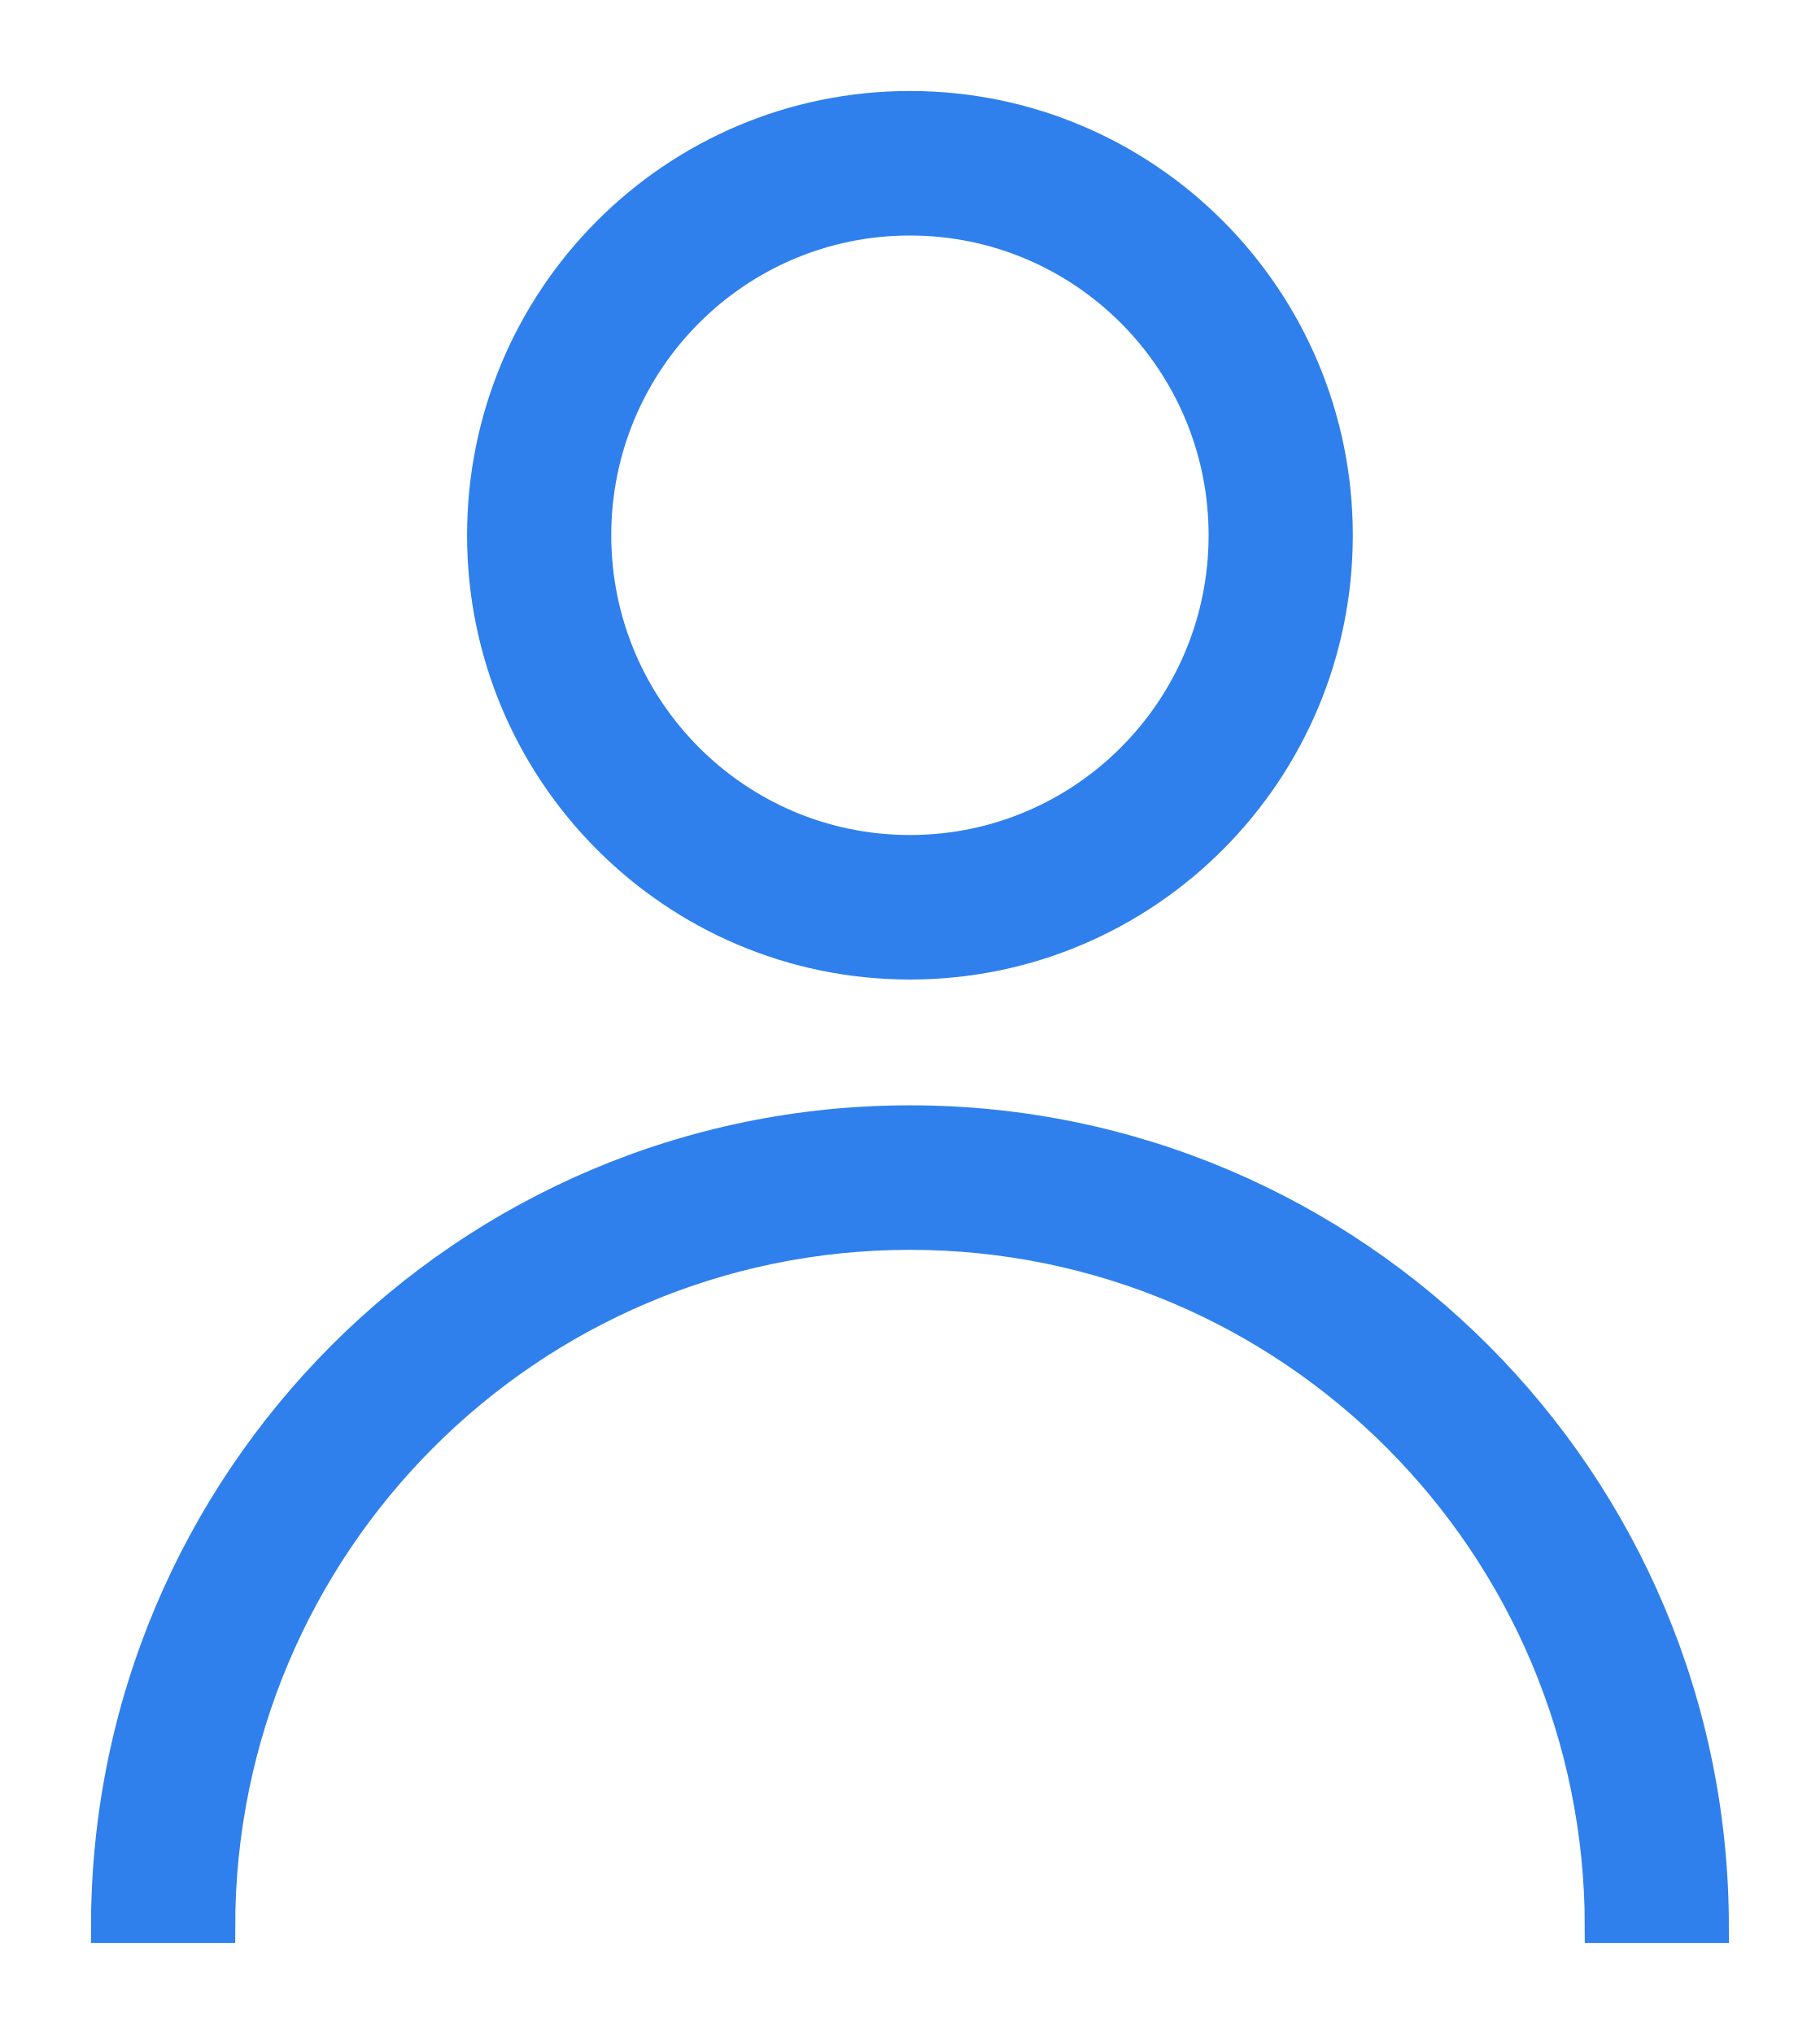
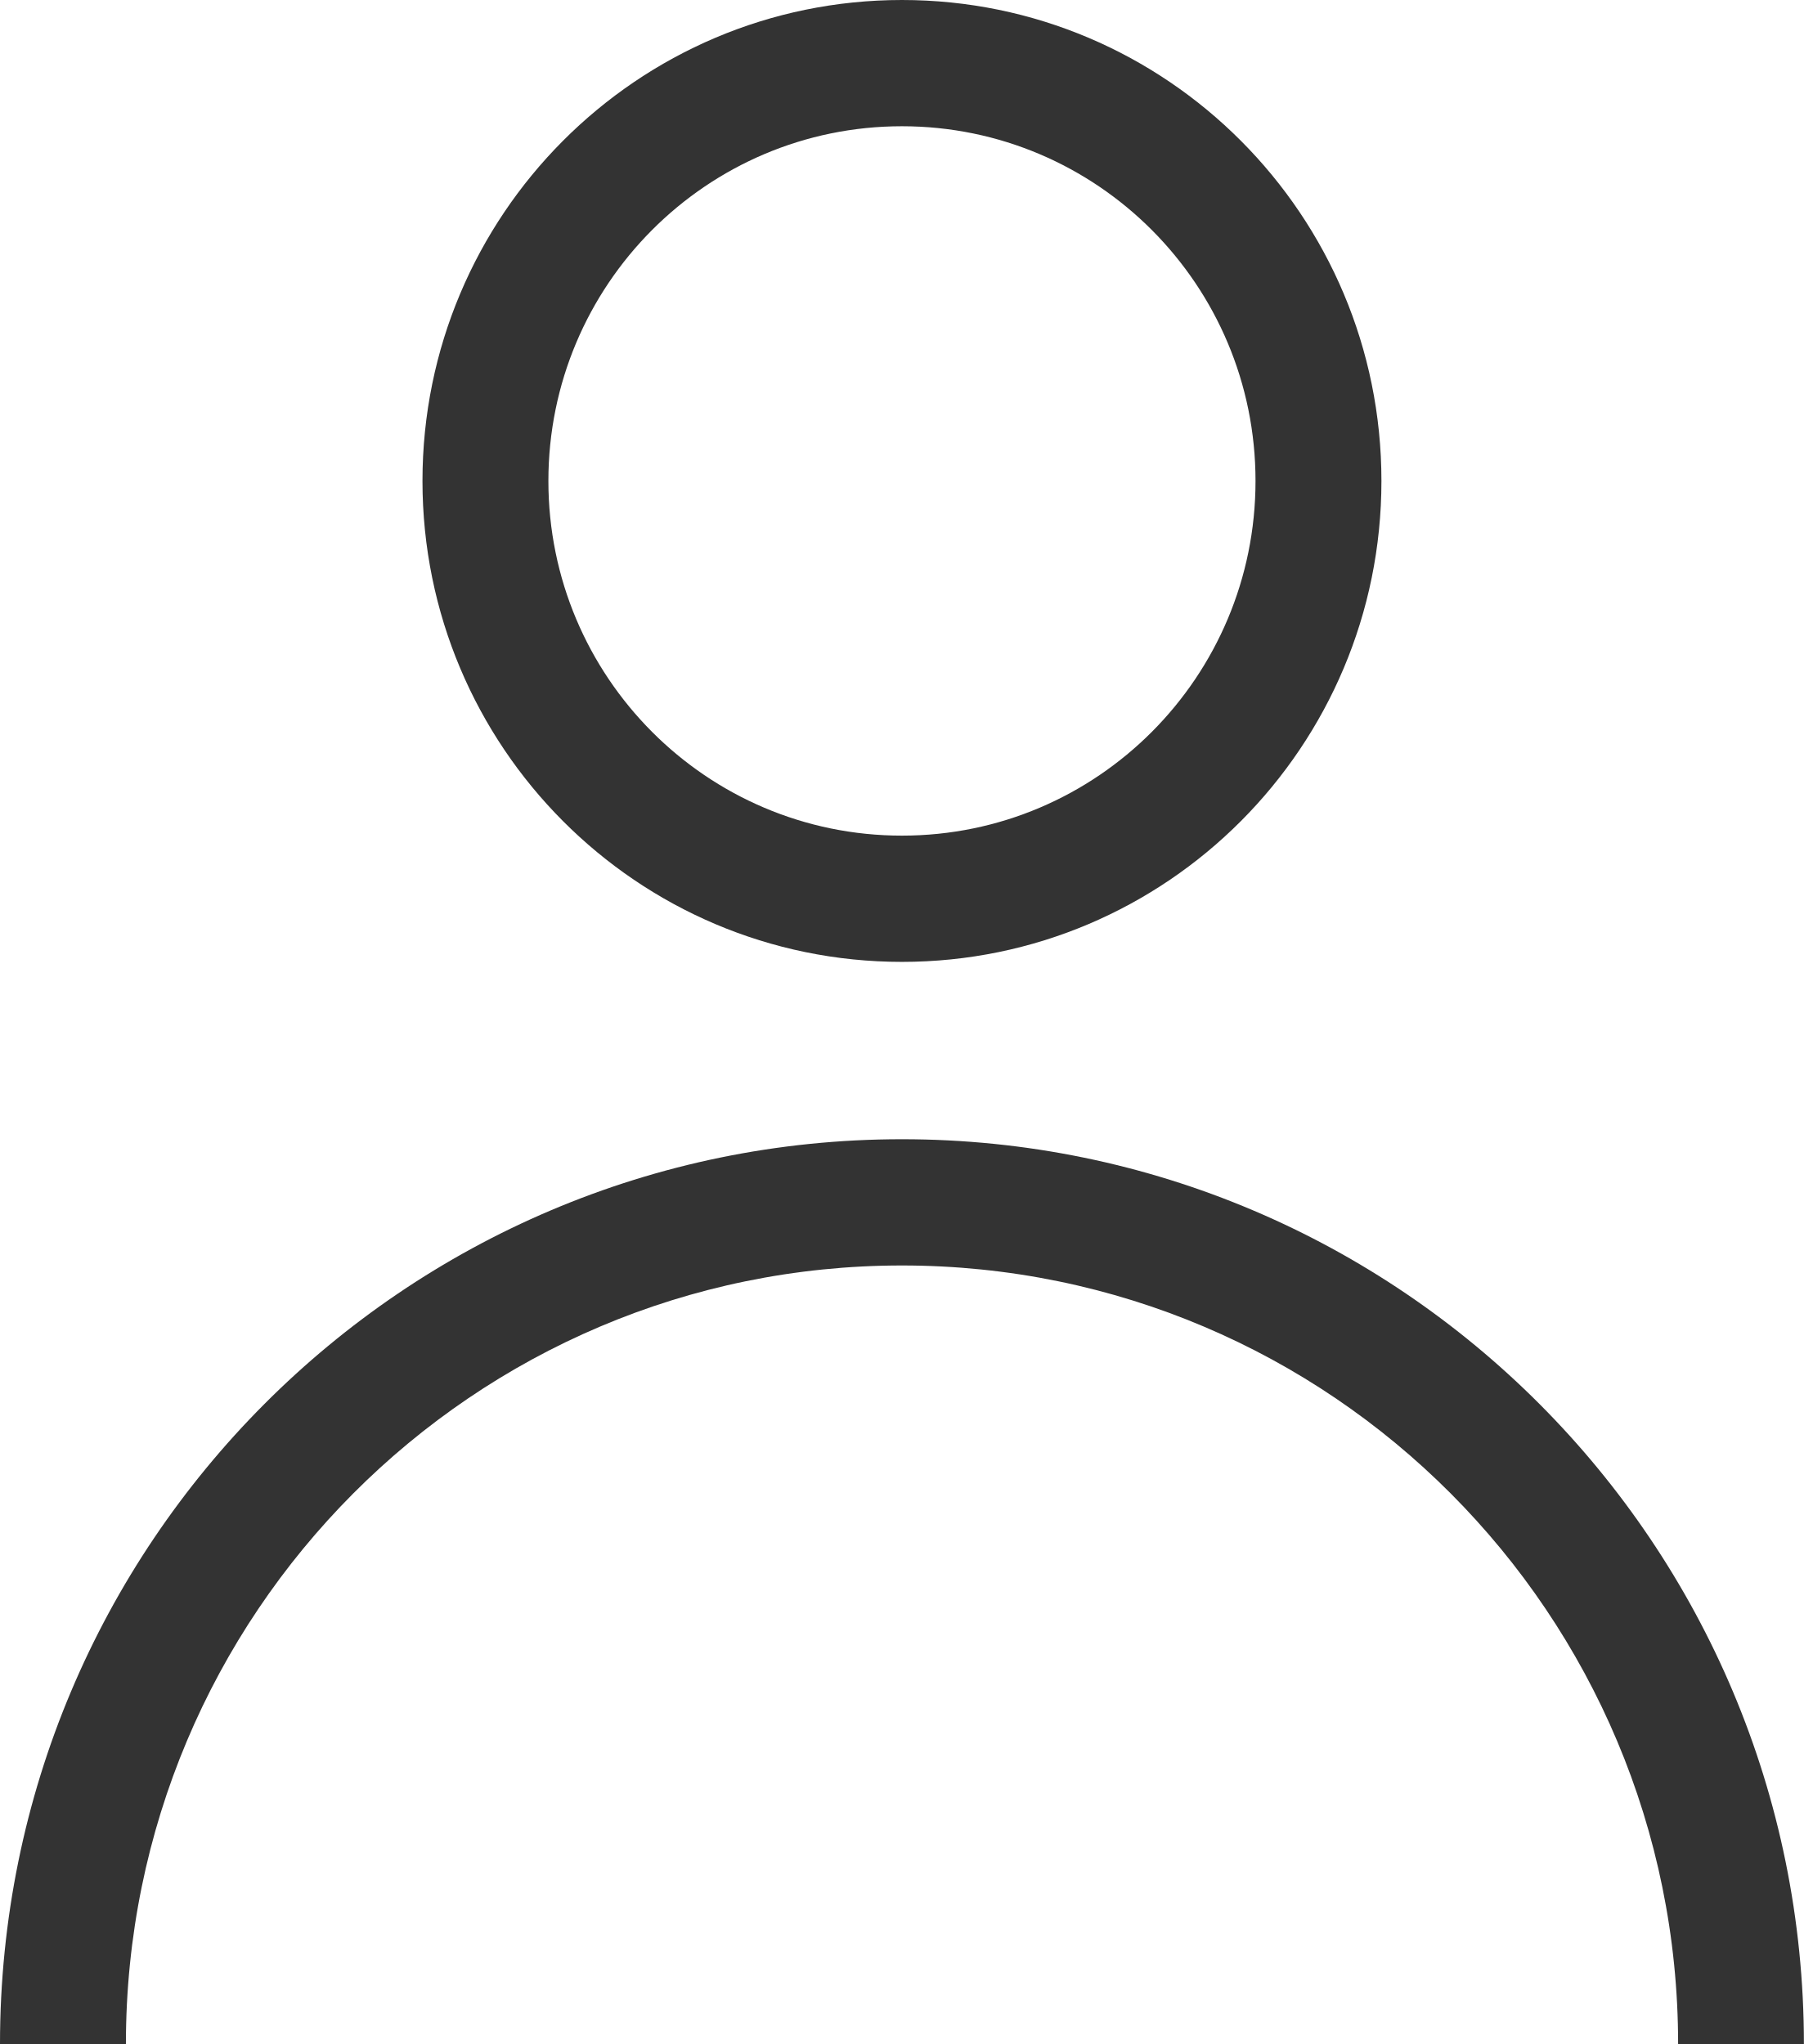
- <svg xmlns="http://www.w3.org/2000/svg" width="17" height="19" viewBox="0 0 17 19" fill="none">
-   <path fill-rule="evenodd" clip-rule="evenodd" d="M8.5 7.95C10.124 7.95 11.44 6.629 11.44 5C11.44 3.371 10.124 2.05 8.5 2.05C6.876 2.05 5.56 3.371 5.56 5C5.56 6.629 6.876 7.95 8.5 7.95ZM8.5 9C10.702 9 12.487 7.209 12.487 5C12.487 2.791 10.702 1 8.5 1C6.298 1 4.513 2.791 4.513 5C4.513 7.209 6.298 9 8.5 9Z" fill="#2F80ED" />
-   <path fill-rule="evenodd" clip-rule="evenodd" d="M8.5 11.525C4.936 11.525 2.047 14.424 2.047 18H1C1 13.844 4.358 10.475 8.5 10.475C12.642 10.475 16 13.844 16 18H14.954C14.954 14.424 12.064 11.525 8.5 11.525Z" fill="#2F80ED" />
-   <path fill-rule="evenodd" clip-rule="evenodd" d="M8.5 7.95C10.124 7.95 11.44 6.629 11.44 5C11.44 3.371 10.124 2.05 8.5 2.05C6.876 2.05 5.56 3.371 5.56 5C5.56 6.629 6.876 7.95 8.5 7.95ZM8.5 9C10.702 9 12.487 7.209 12.487 5C12.487 2.791 10.702 1 8.5 1C6.298 1 4.513 2.791 4.513 5C4.513 7.209 6.298 9 8.5 9Z" stroke="#2F80ED" stroke-width="0.3" stroke-linecap="round" />
-   <path fill-rule="evenodd" clip-rule="evenodd" d="M8.5 11.525C4.936 11.525 2.047 14.424 2.047 18H1C1 13.844 4.358 10.475 8.5 10.475C12.642 10.475 16 13.844 16 18H14.954C14.954 14.424 12.064 11.525 8.5 11.525Z" stroke="#2F80ED" stroke-width="0.3" stroke-linecap="round" />
+ <svg xmlns="http://www.w3.org/2000/svg" width="15" height="17" viewBox="0 0 15 17" fill="none">
+   <path fill-rule="evenodd" clip-rule="evenodd" d="M7.5 6.95C9.124 6.95 10.44 5.629 10.44 4C10.44 2.371 9.124 1.05 7.5 1.05C5.876 1.05 4.56 2.371 4.56 4C4.56 5.629 5.876 6.95 7.5 6.95ZM7.5 8C9.702 8 11.487 6.209 11.487 4C11.487 1.791 9.702 0 7.5 0C5.298 0 3.513 1.791 3.513 4C3.513 6.209 5.298 8 7.5 8Z" fill="#333333" />
+   <path fill-rule="evenodd" clip-rule="evenodd" d="M7.5 10.525C3.936 10.525 1.047 13.424 1.047 17H0C0 12.844 3.358 9.475 7.5 9.475C11.642 9.475 15 12.844 15 17H13.954C13.954 13.424 11.064 10.525 7.5 10.525Z" fill="#333333" />
</svg>
